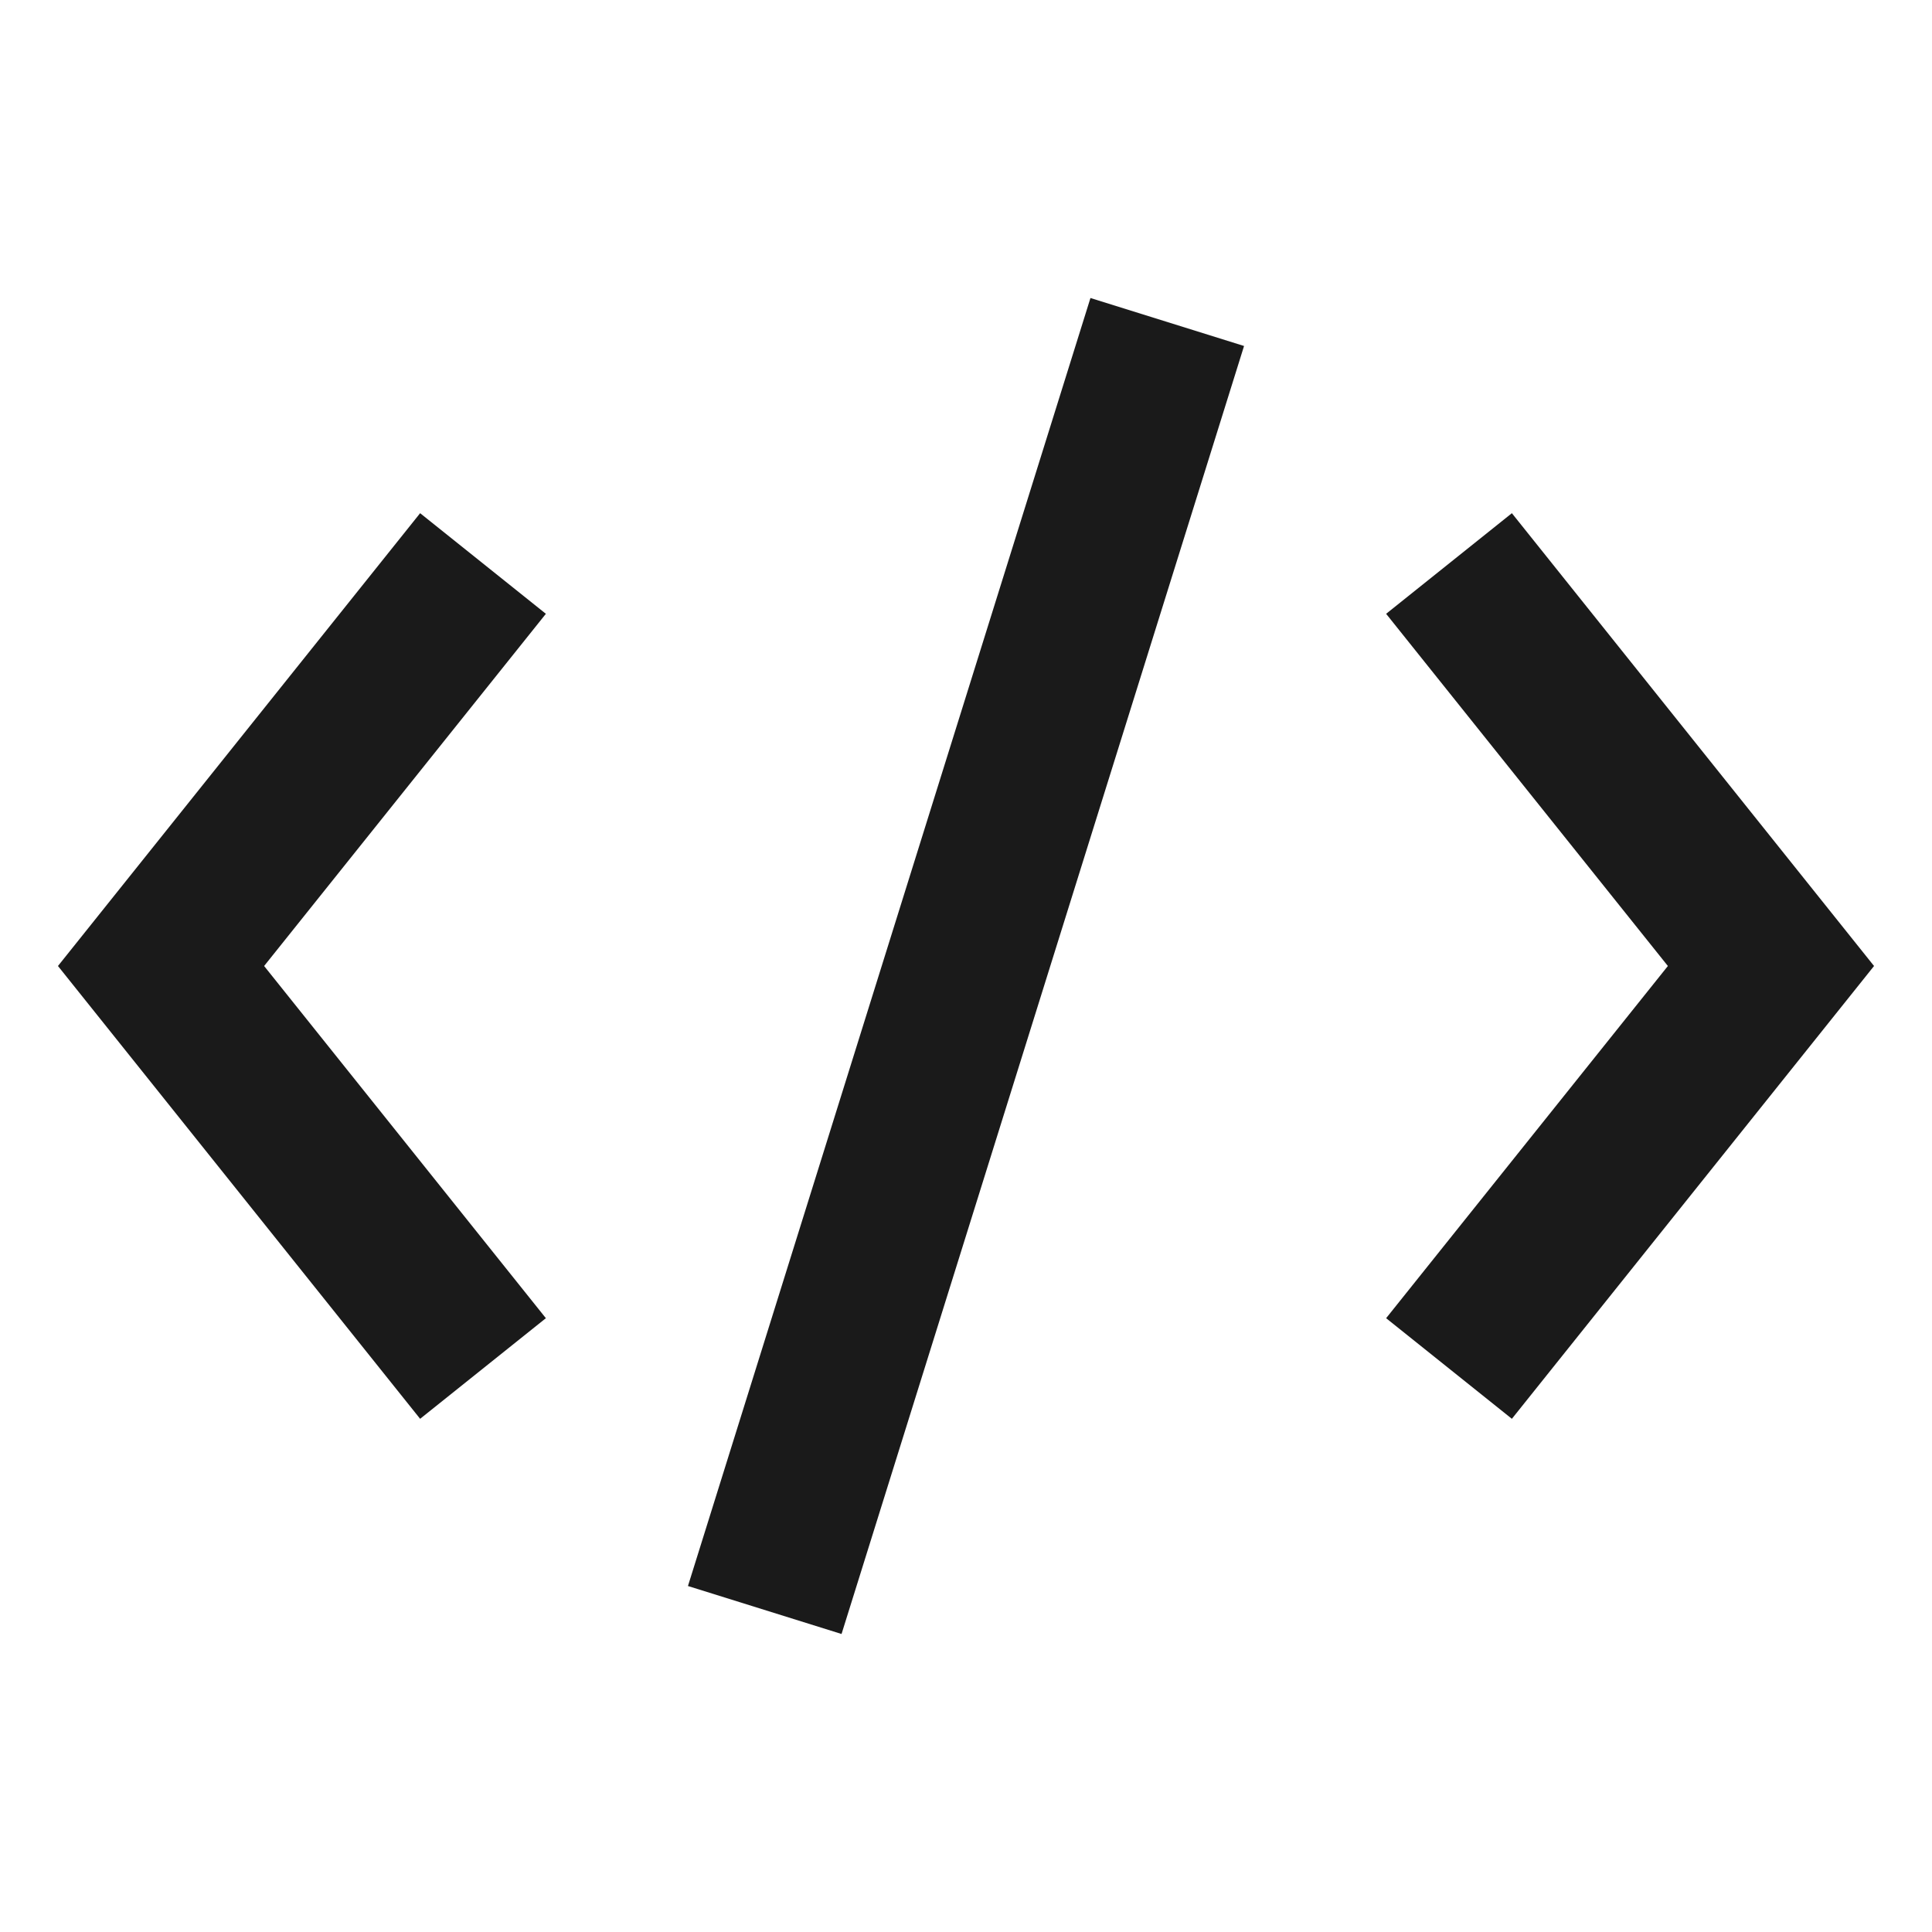
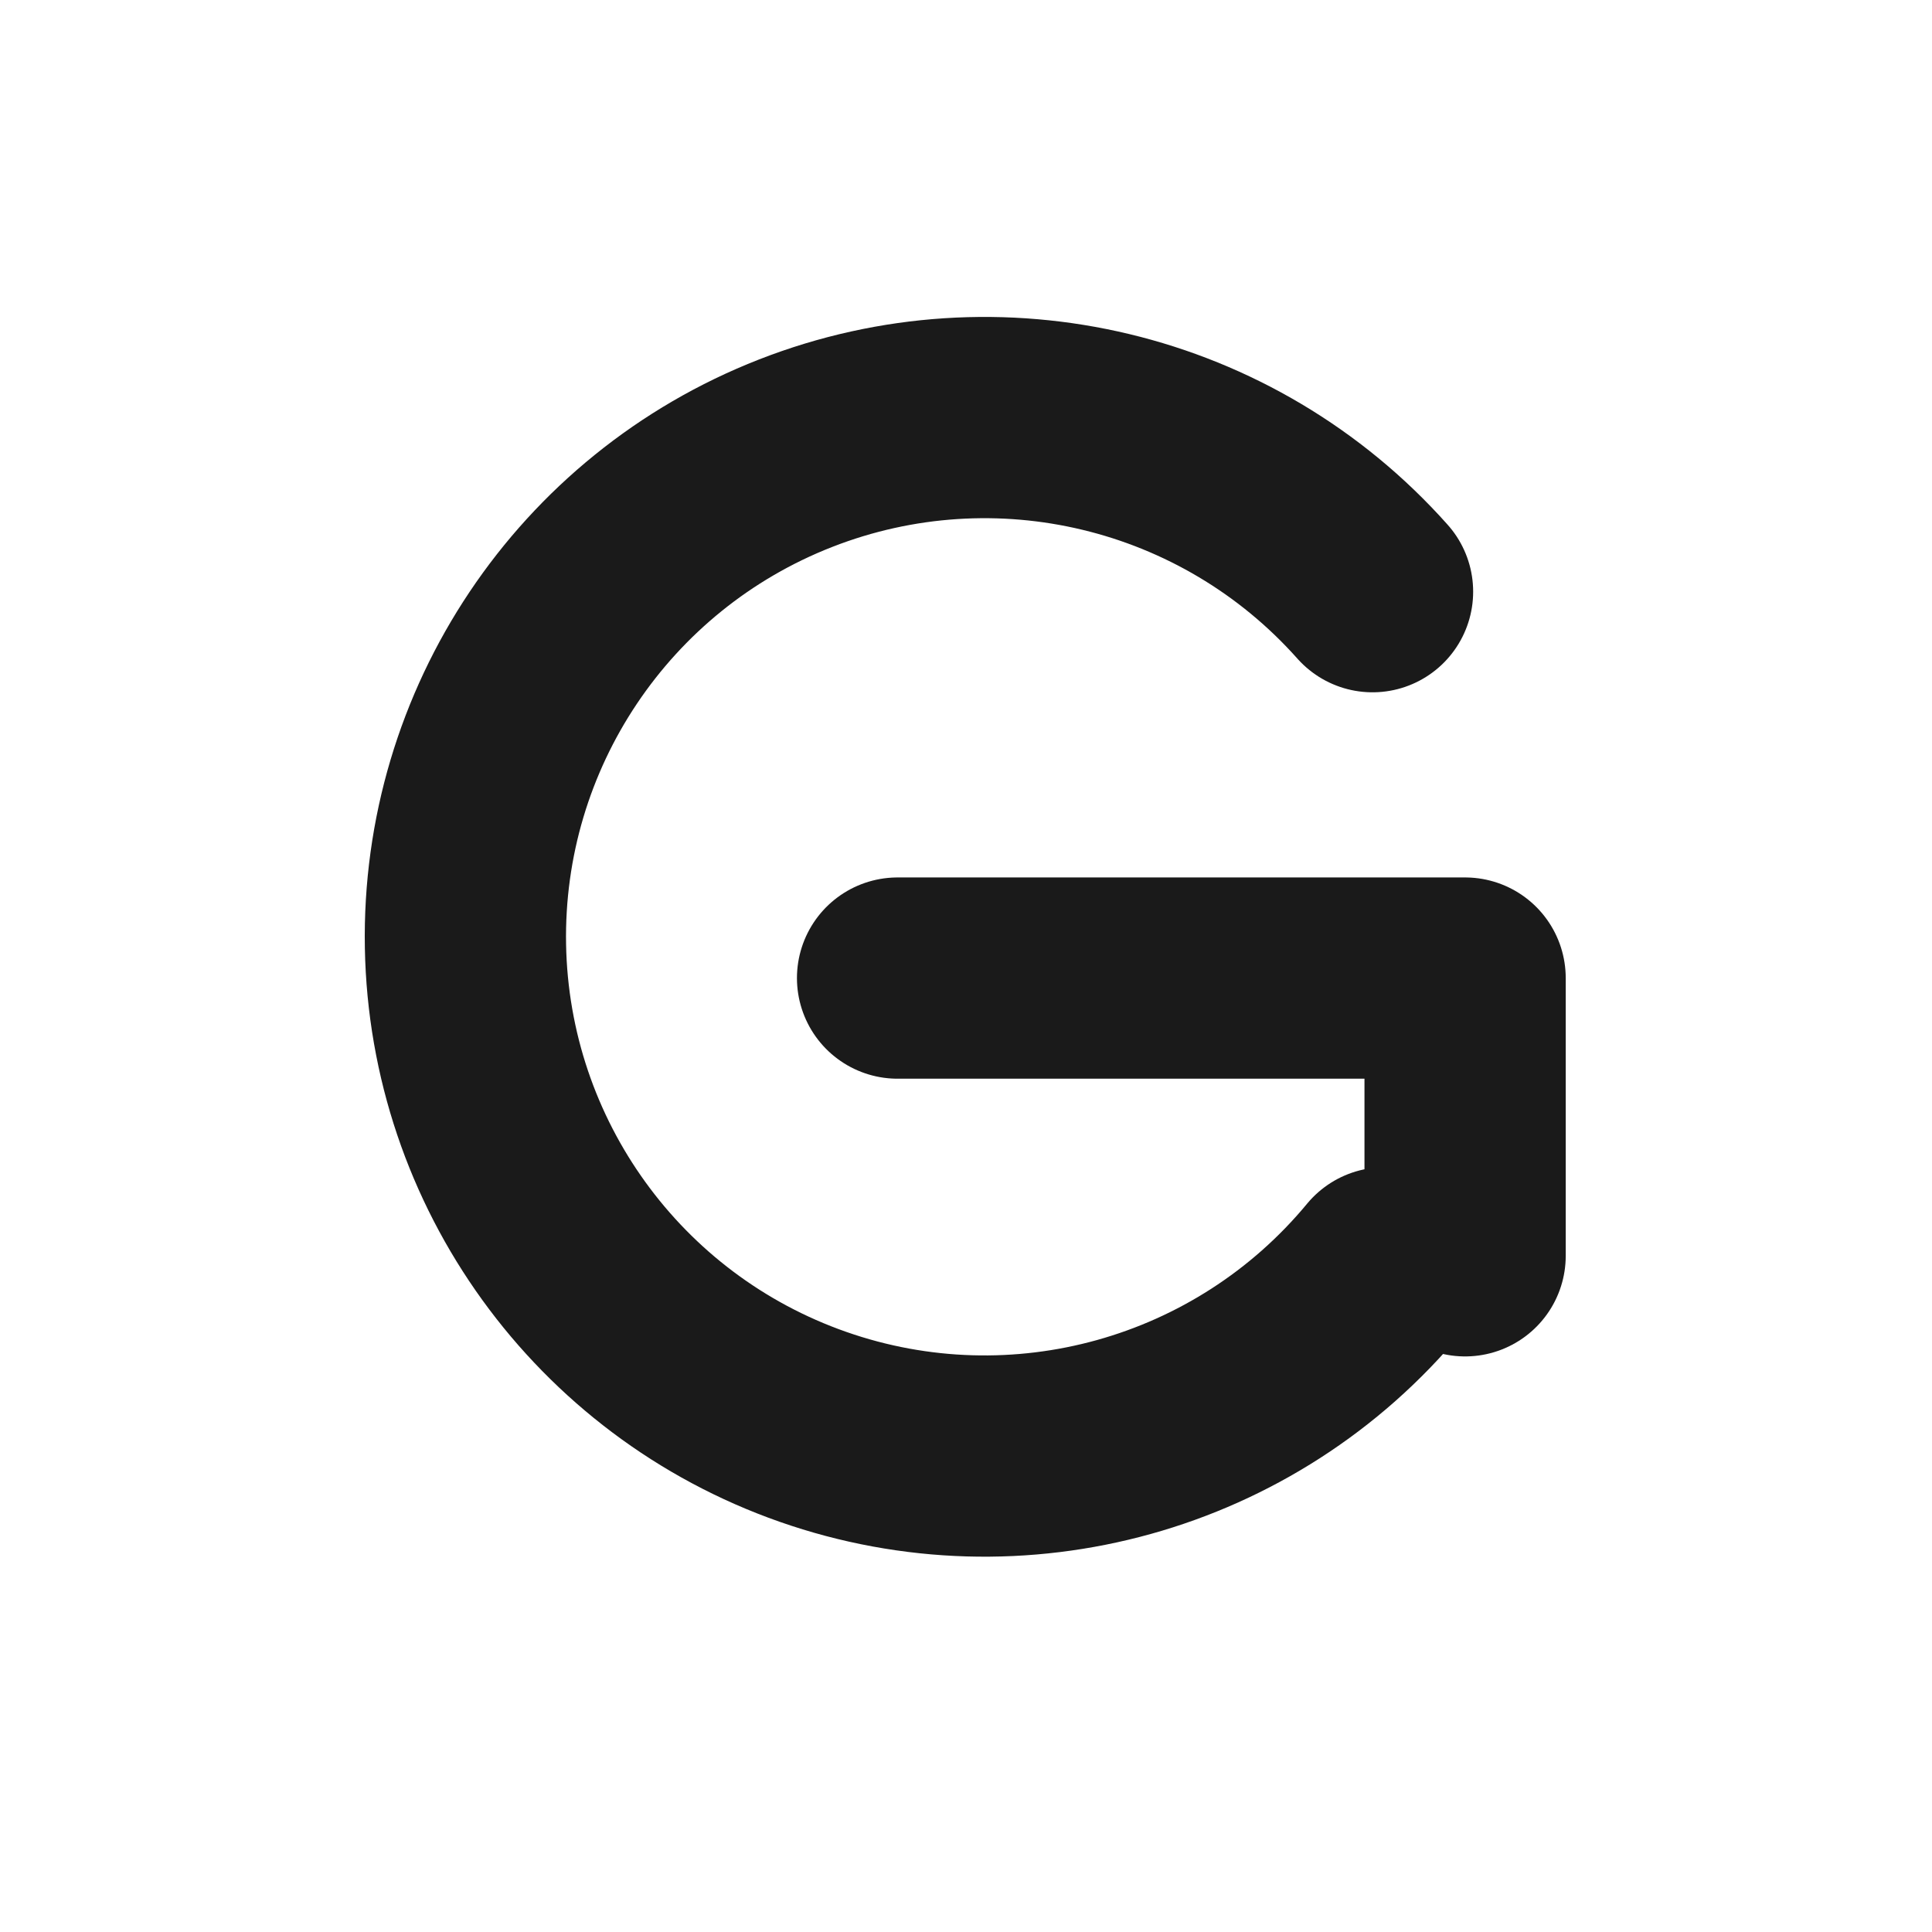
<svg xmlns="http://www.w3.org/2000/svg" width="16" height="16" viewBox="0 0 24 24" fill="none">
-   <path d="M15.454 4.298L10.454 20.298L8.546 19.702L13.546 3.702L15.454 4.298Z" fill="#1a1a1a" />
-   <path d="M6.781 7.625L3.281 12L6.781 16.375L5.219 17.625L0.72 12L5.219 6.375L6.781 7.625Z" fill="#1a1a1a" />
-   <path d="M23.28 12L18.781 17.625L17.219 16.375L20.719 12L17.219 7.625L18.781 6.375L23.28 12Z" fill="#1a1a1a" />
+   <path d="M17.05 7.35a6.45 6.45 0 1 0 .15 8.4" stroke="#1a1a1a" stroke-width="2.5" stroke-linecap="round" />
+   <path d="M11.15 12.15h7.05v3.45" stroke="#1a1a1a" stroke-width="2.5" stroke-linecap="round" stroke-linejoin="round" />
</svg>
